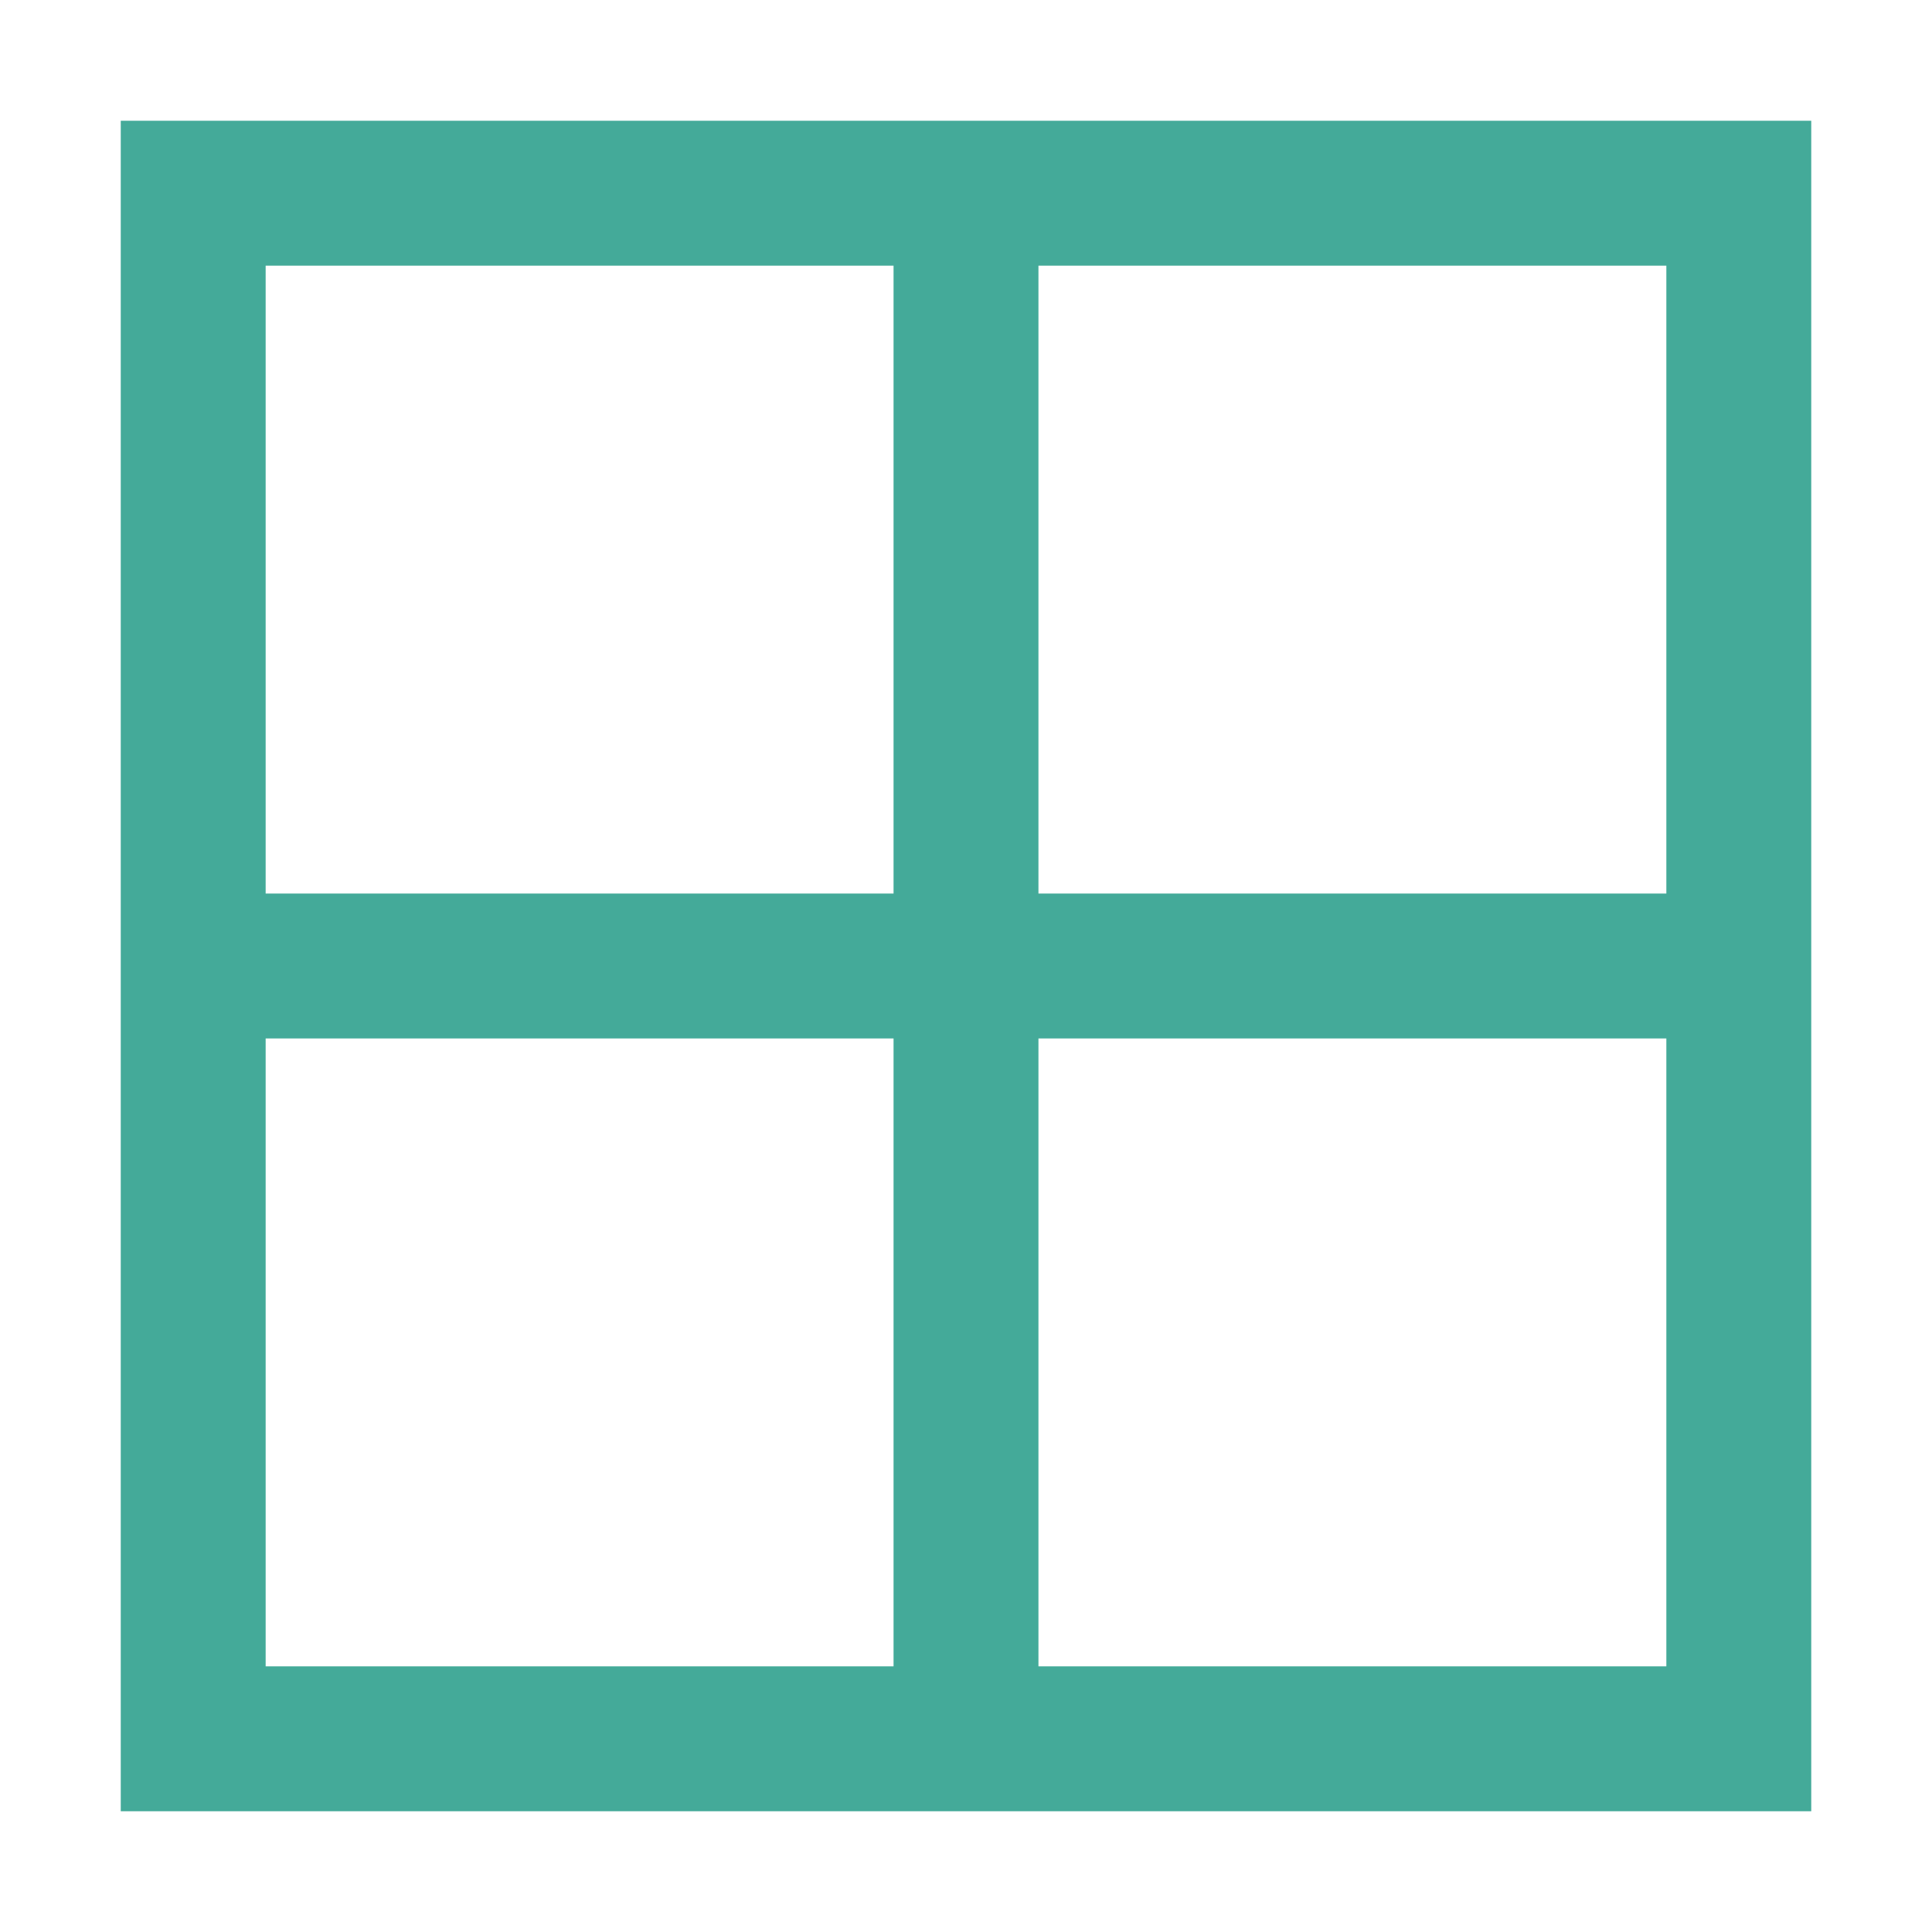
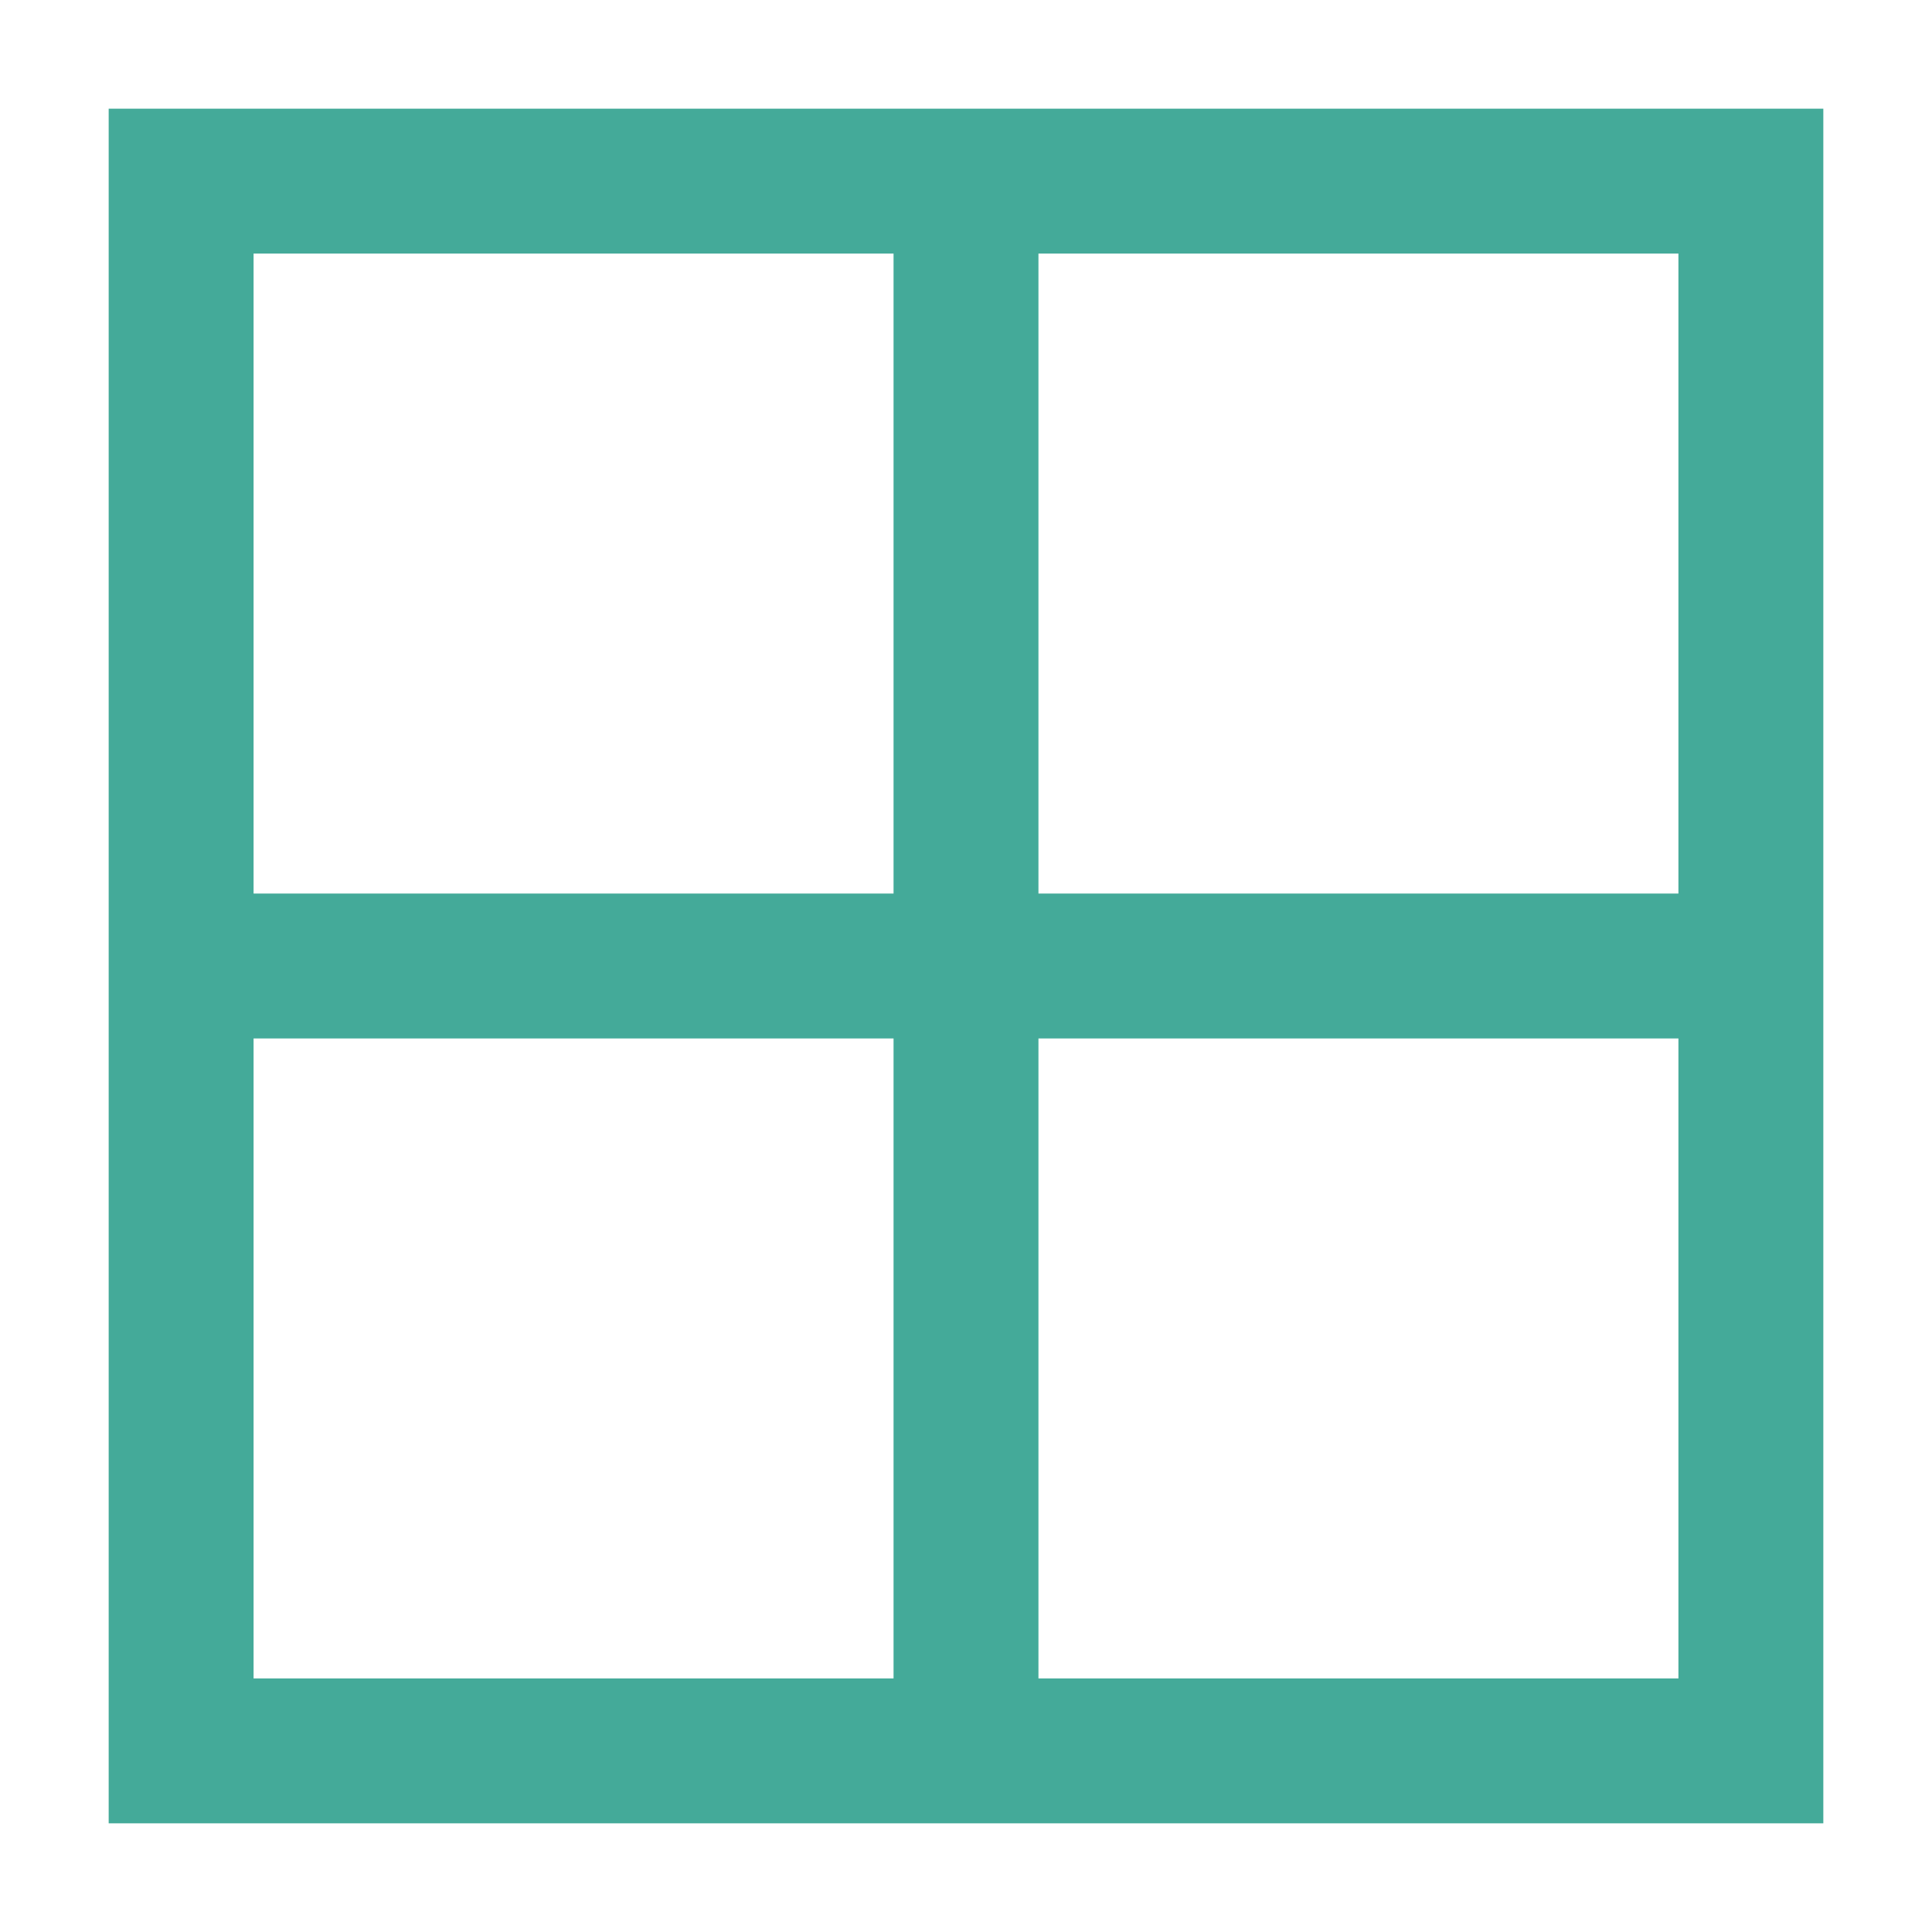
- <svg xmlns="http://www.w3.org/2000/svg" viewBox="0 0 160 160" role="img" aria-labelledby="title desc">
-   <rect x="16" y="16" width="128" height="128" fill="none" stroke="#44aa99" stroke-width="12" />
-   <line x1="16" y1="80" x2="144" y2="80" stroke="#44aa99" stroke-width="12" />
-   <line x1="80" y1="16" x2="80" y2="144" stroke="#44aa99" stroke-width="12" />
+ <svg xmlns="http://www.w3.org/2000/svg" width="64" height="64" viewBox="0 0 16 16" fill="none" shape-rendering="geometricPrecision" role="img" aria-labelledby="title desc">
+   <rect x="1.5" y="1.5" width="13" height="13" fill="none" stroke="#44aa99" stroke-width="1.2" />
+   <line x1="1.5" y1="8" x2="14.5" y2="8" stroke="#44aa99" stroke-width="1.2" />
+   <line x1="8" y1="1.5" x2="8" y2="14.5" stroke="#44aa99" stroke-width="1.2" />
</svg>
